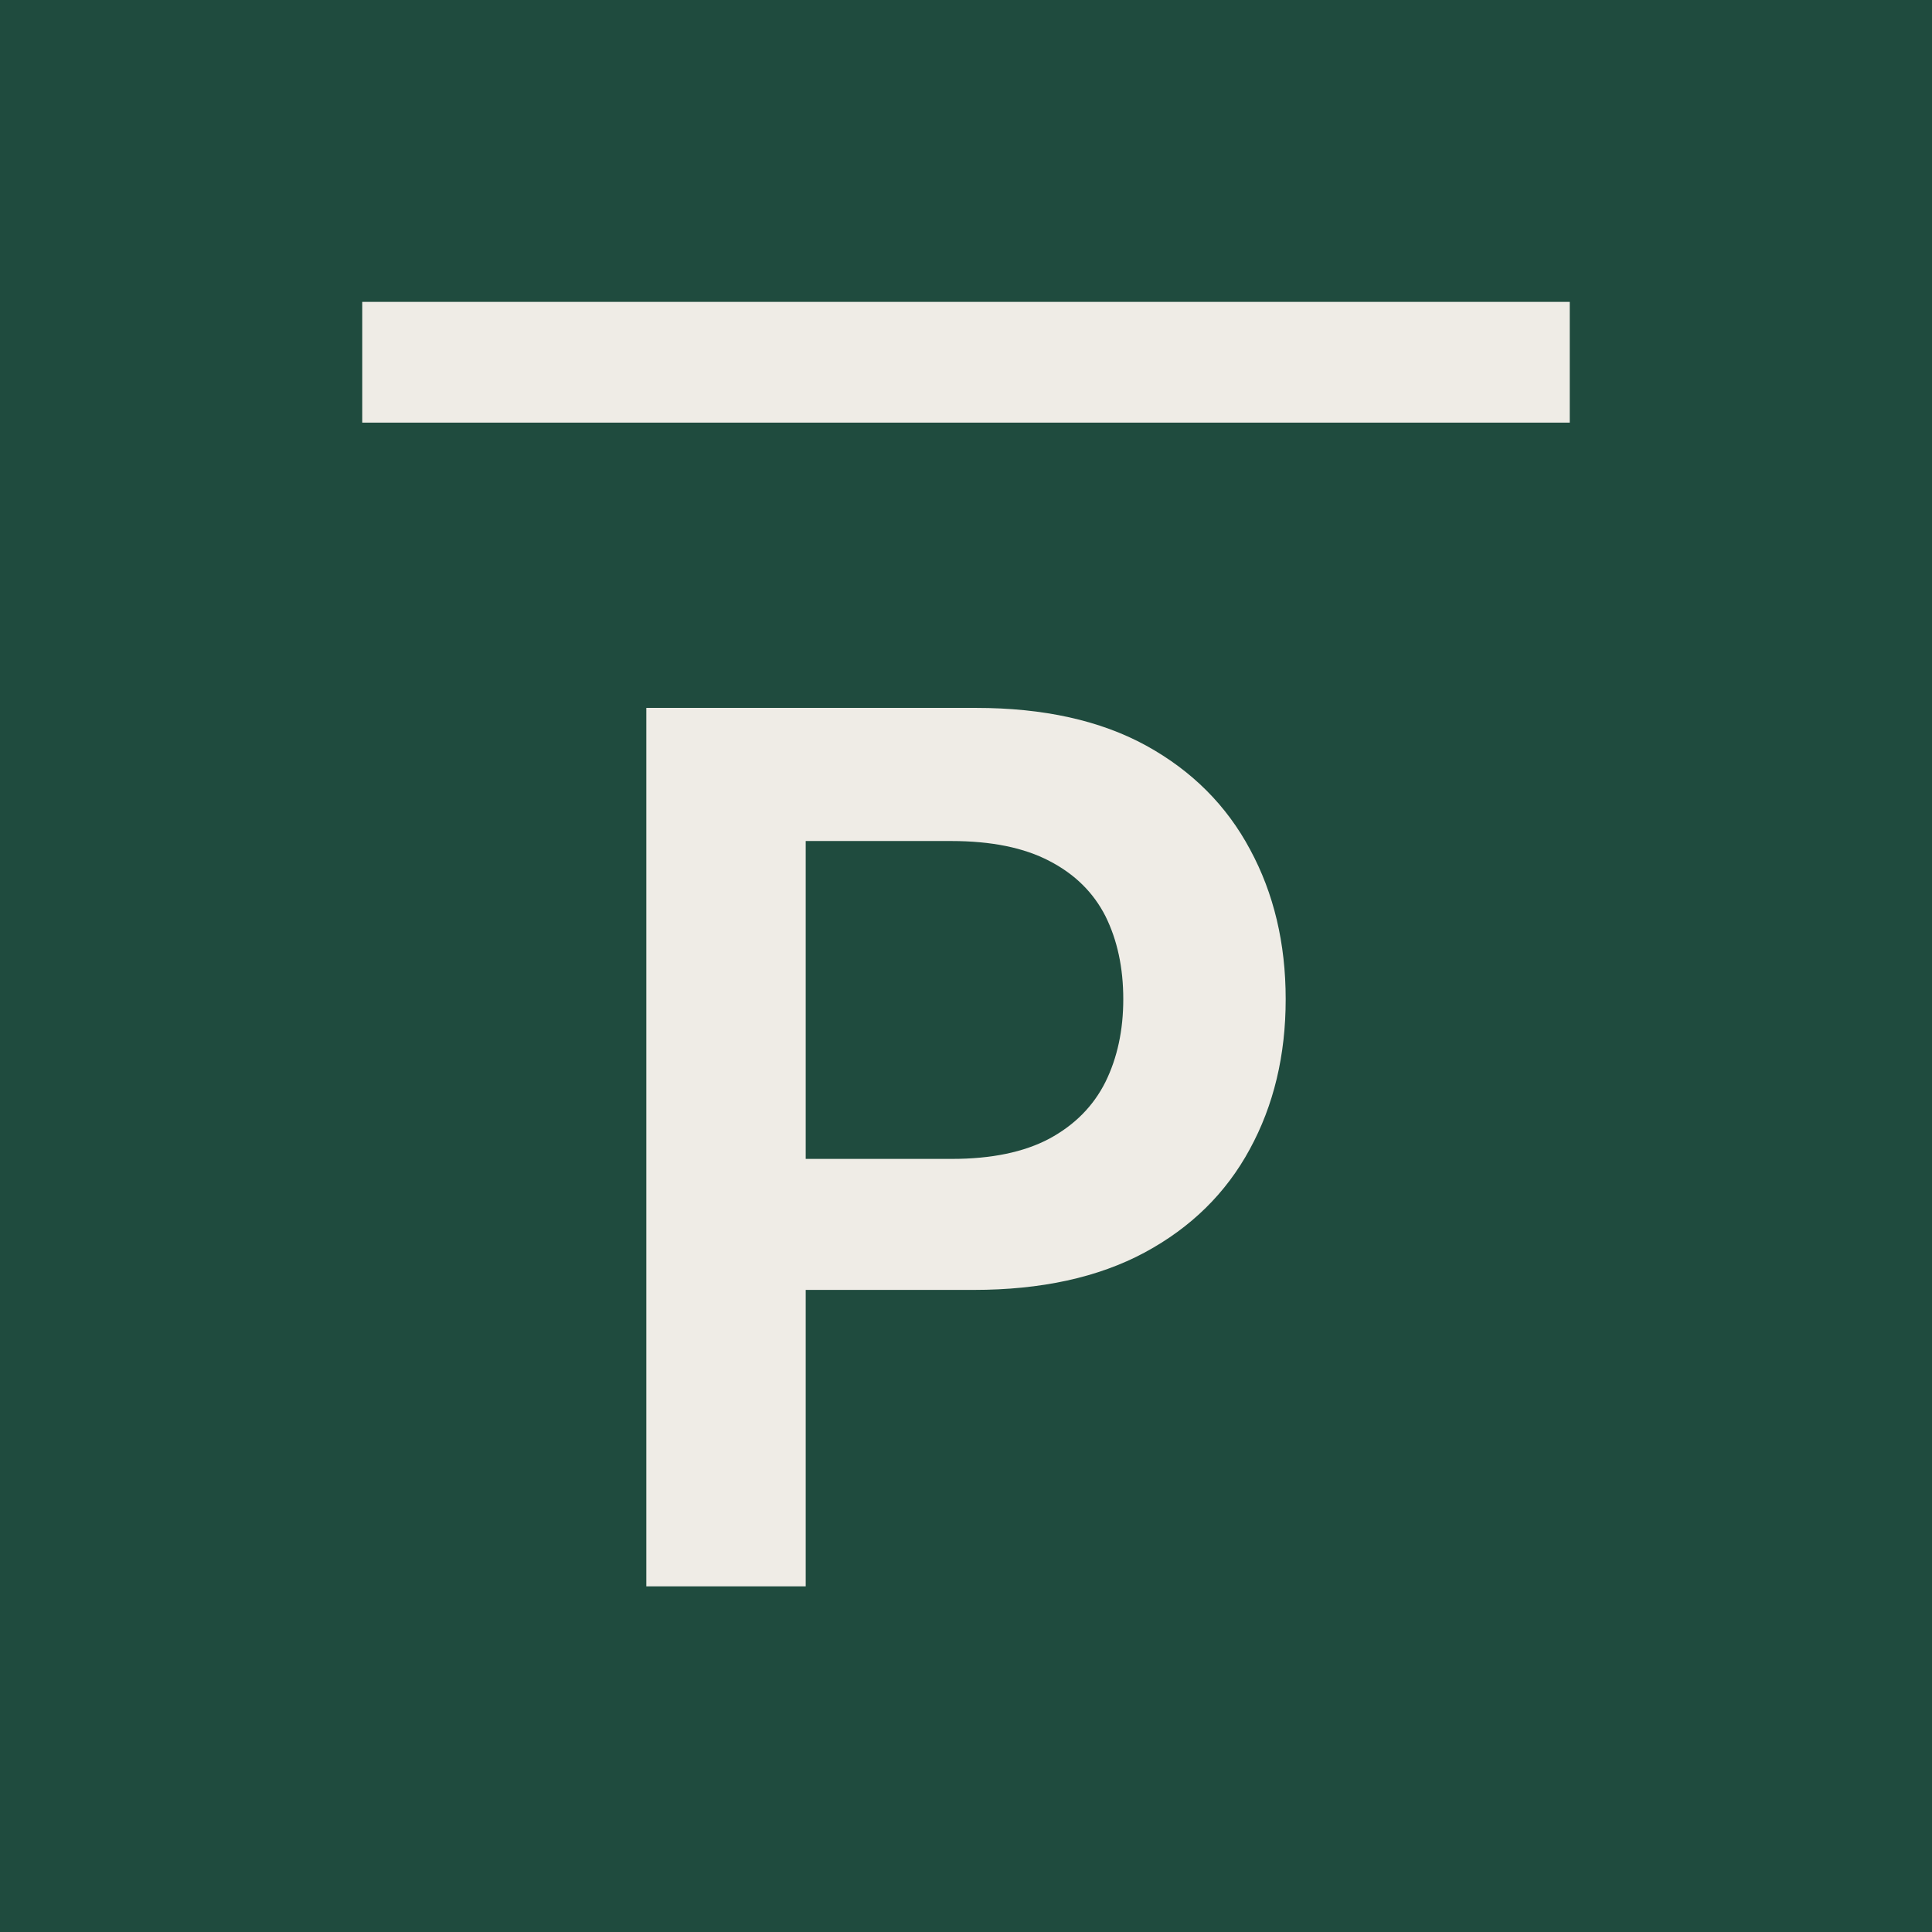
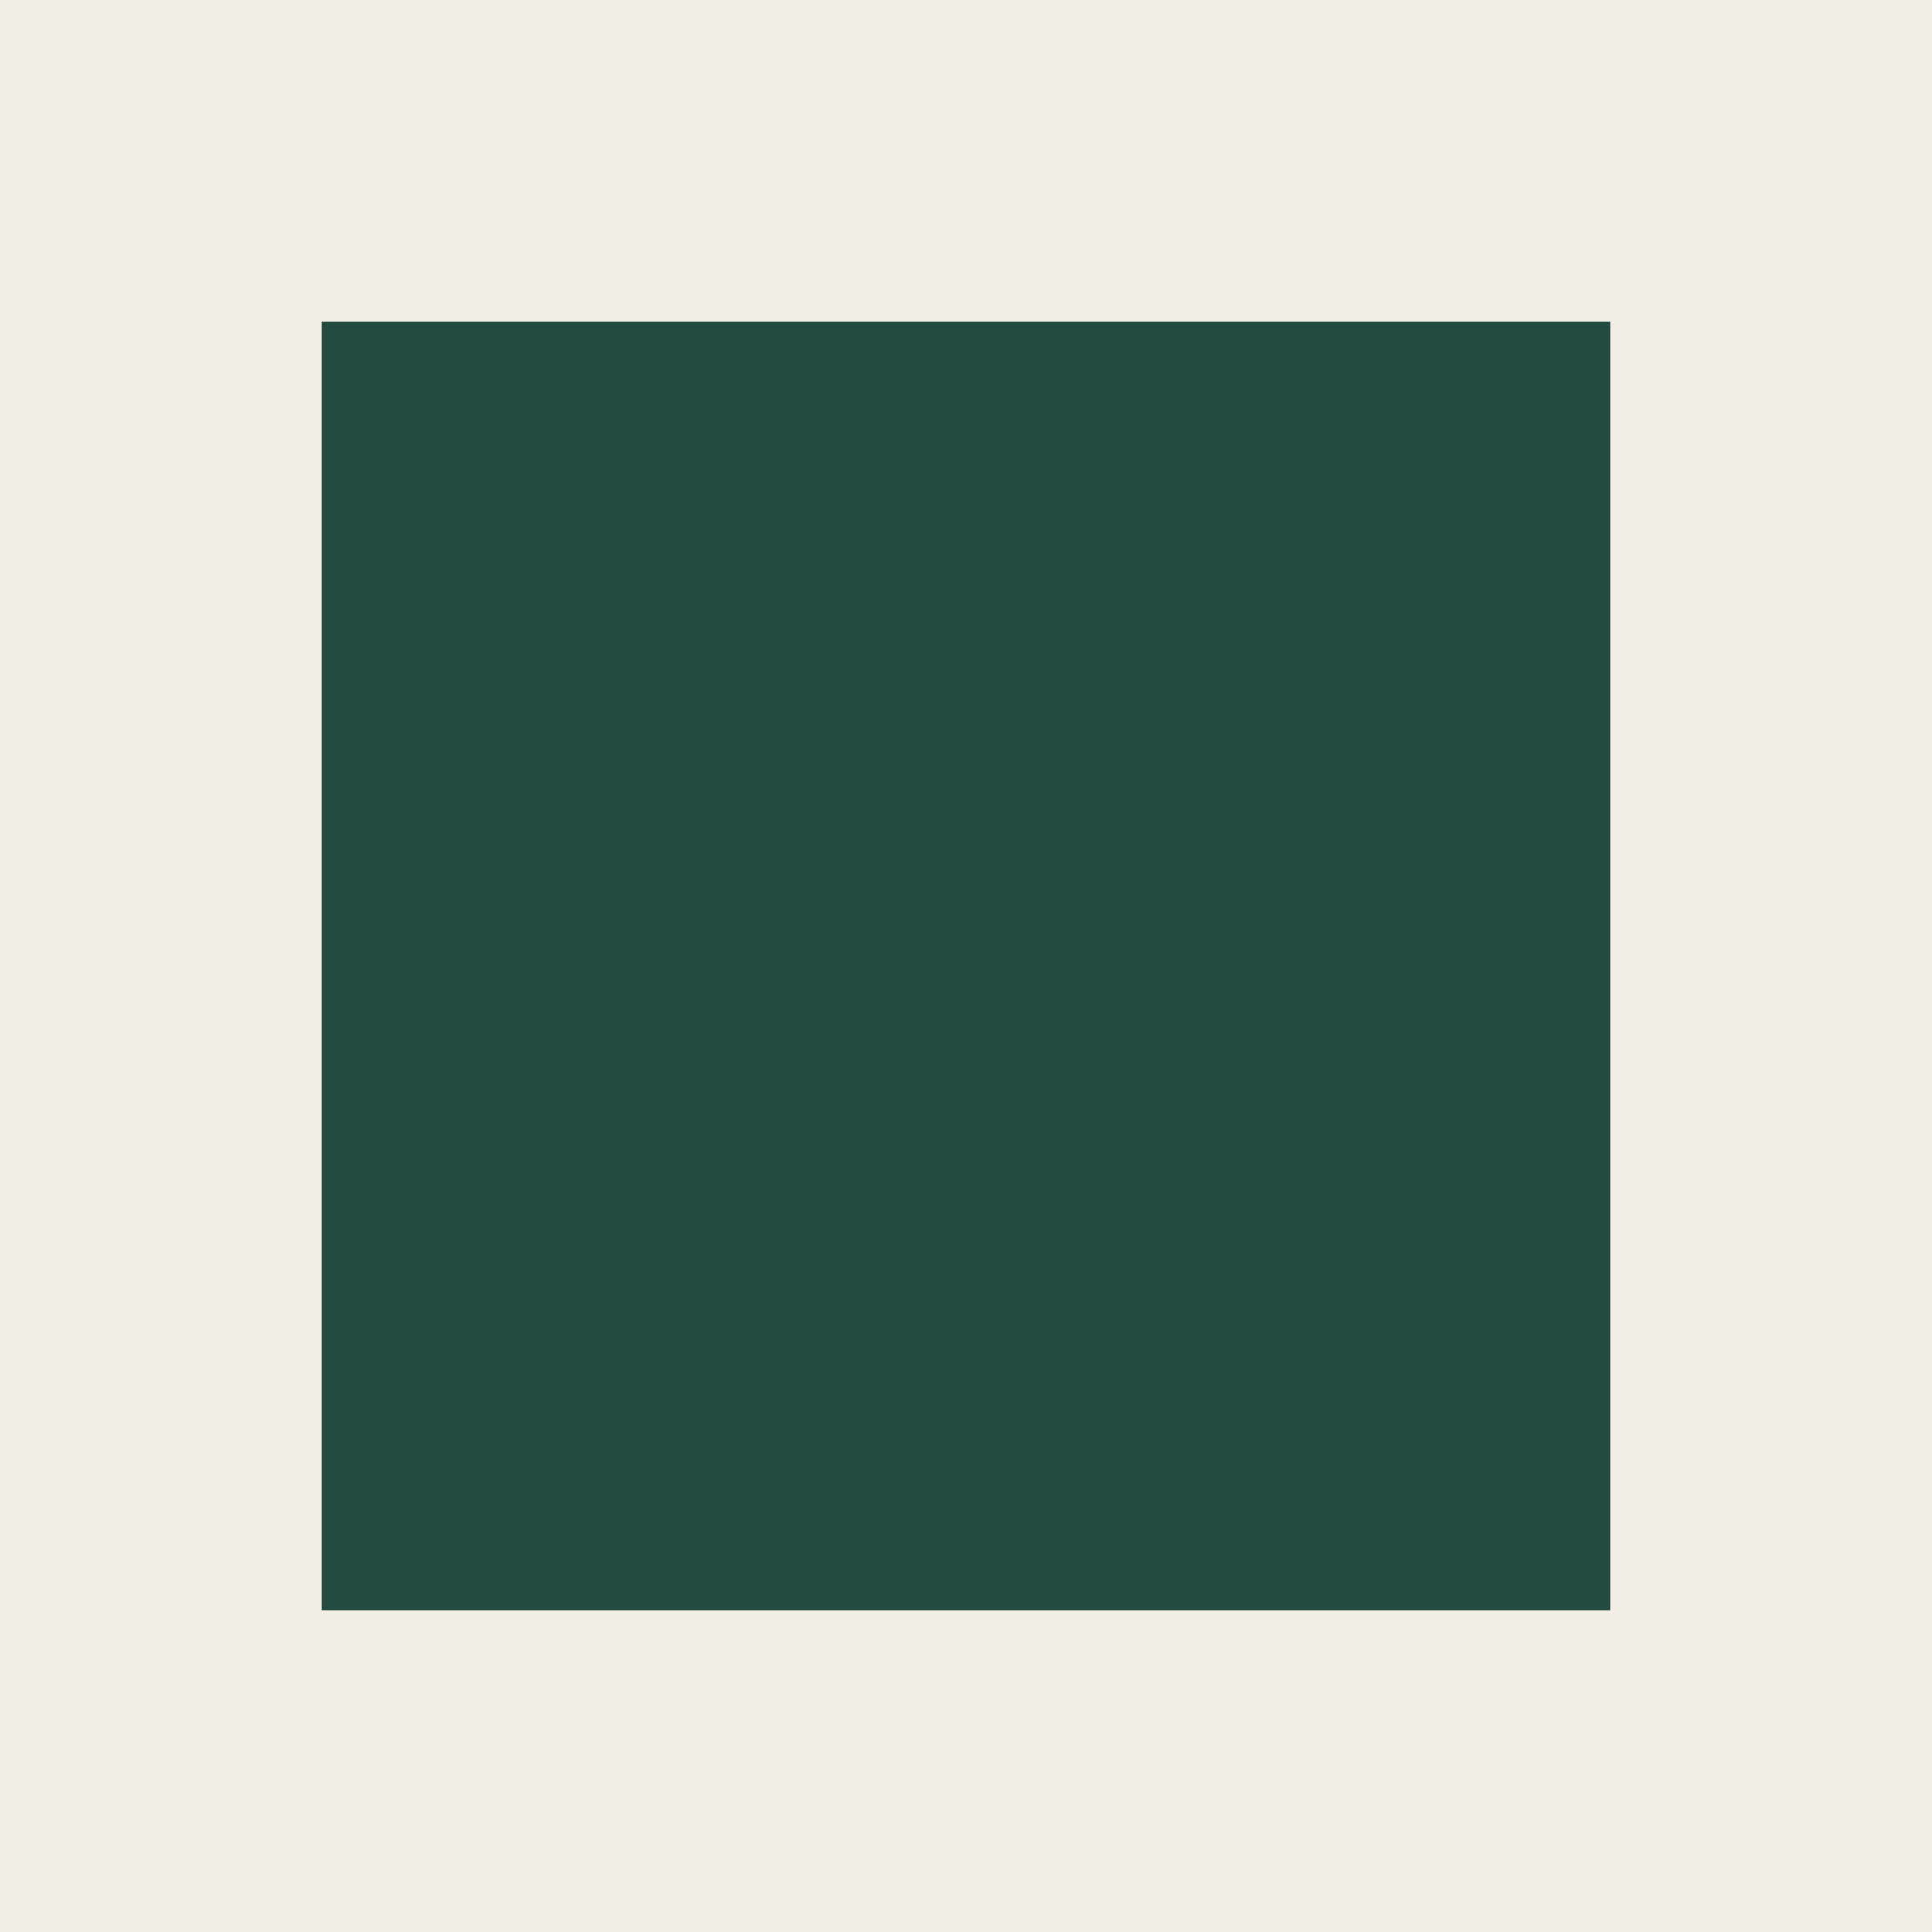
- <svg xmlns="http://www.w3.org/2000/svg" viewBox="0 0 64 64">
-   <rect width="64" height="64" fill="#1F4B3E" />
-   <rect x="12" y="10" width="40" height="4" fill="#EFECE6" />
-   <path fill="#EFECE6" d="M21.41 52.55V23.45H32.33Q35.69 23.45 37.97 24.7Q40.24 25.95 41.41 28.14Q42.59 30.32 42.59 33.1Q42.59 35.89 41.4 38.07Q40.22 40.25 37.92 41.49Q35.61 42.73 32.25 42.73H25.03V38.39H31.53Q33.5 38.39 34.76 37.72Q36.02 37.04 36.62 35.84Q37.21 34.64 37.21 33.1Q37.21 31.54 36.62 30.35Q36.02 29.17 34.76 28.52Q33.5 27.86 31.51 27.86H26.69V52.55Z" />
+ <svg xmlns="http://www.w3.org/2000/svg" viewBox="0 0 96 96" width="1024" height="1024">
+   <rect width="96" height="96" fill="#F1EEE6" />
+   <rect x="16" y="16" width="64" height="64" fill="#234B40" />
</svg>
